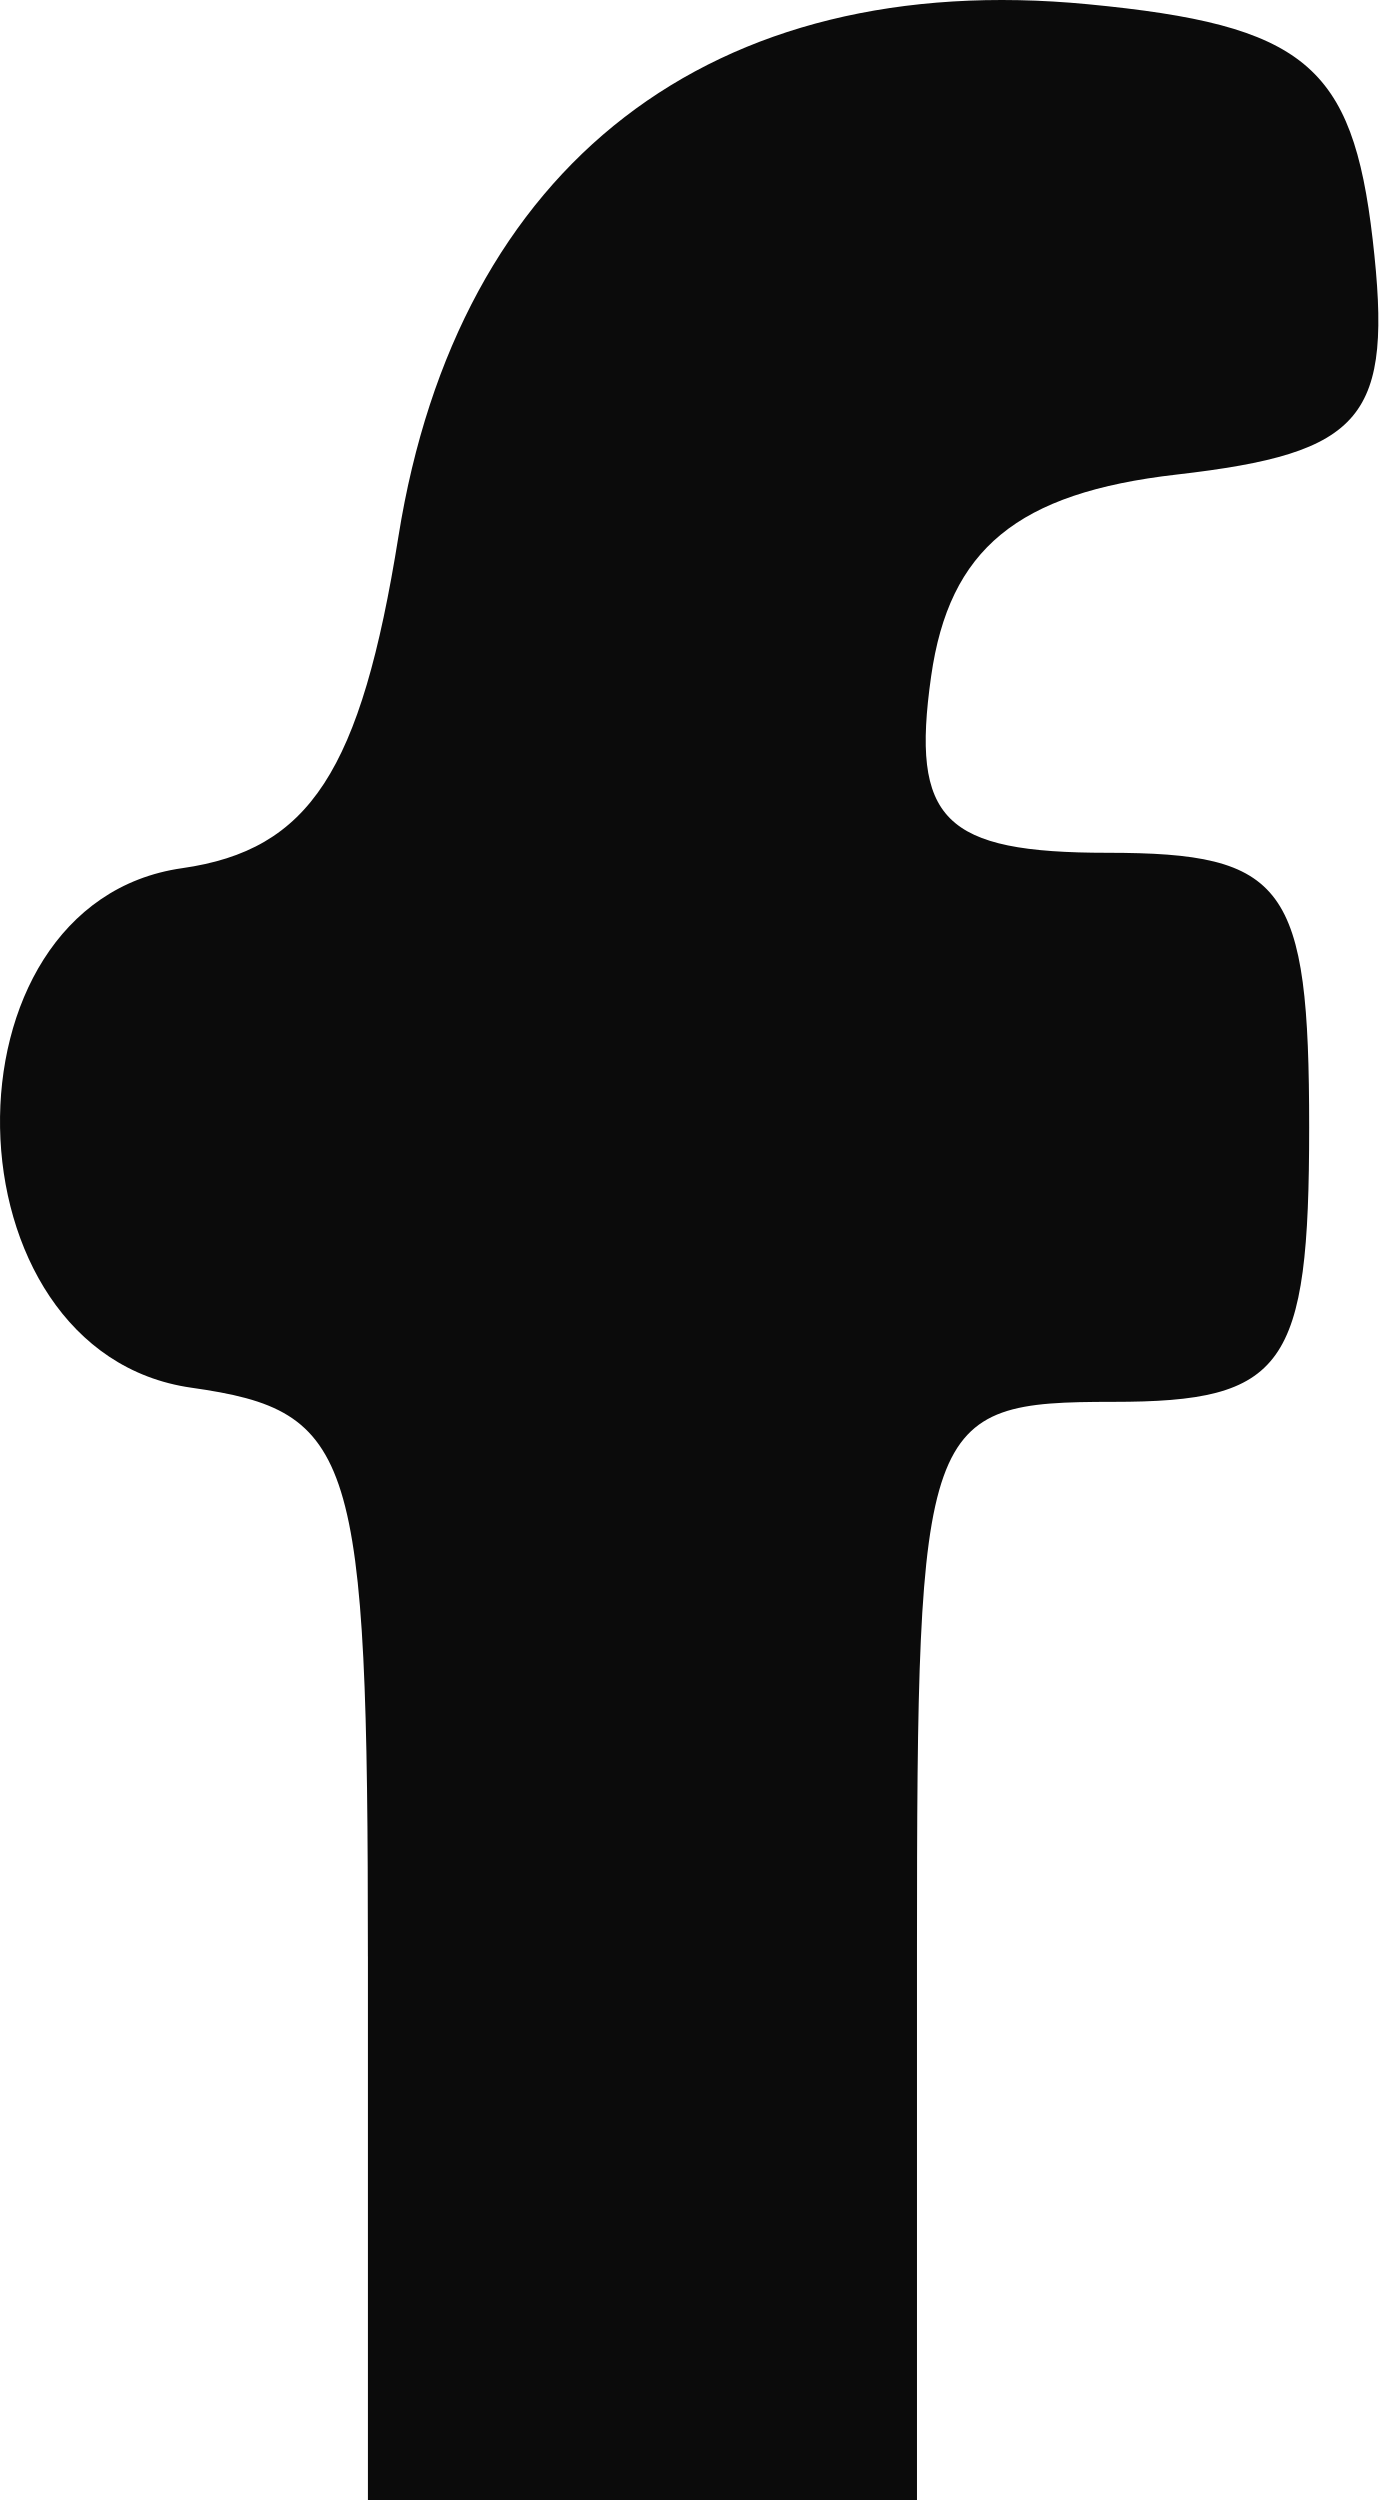
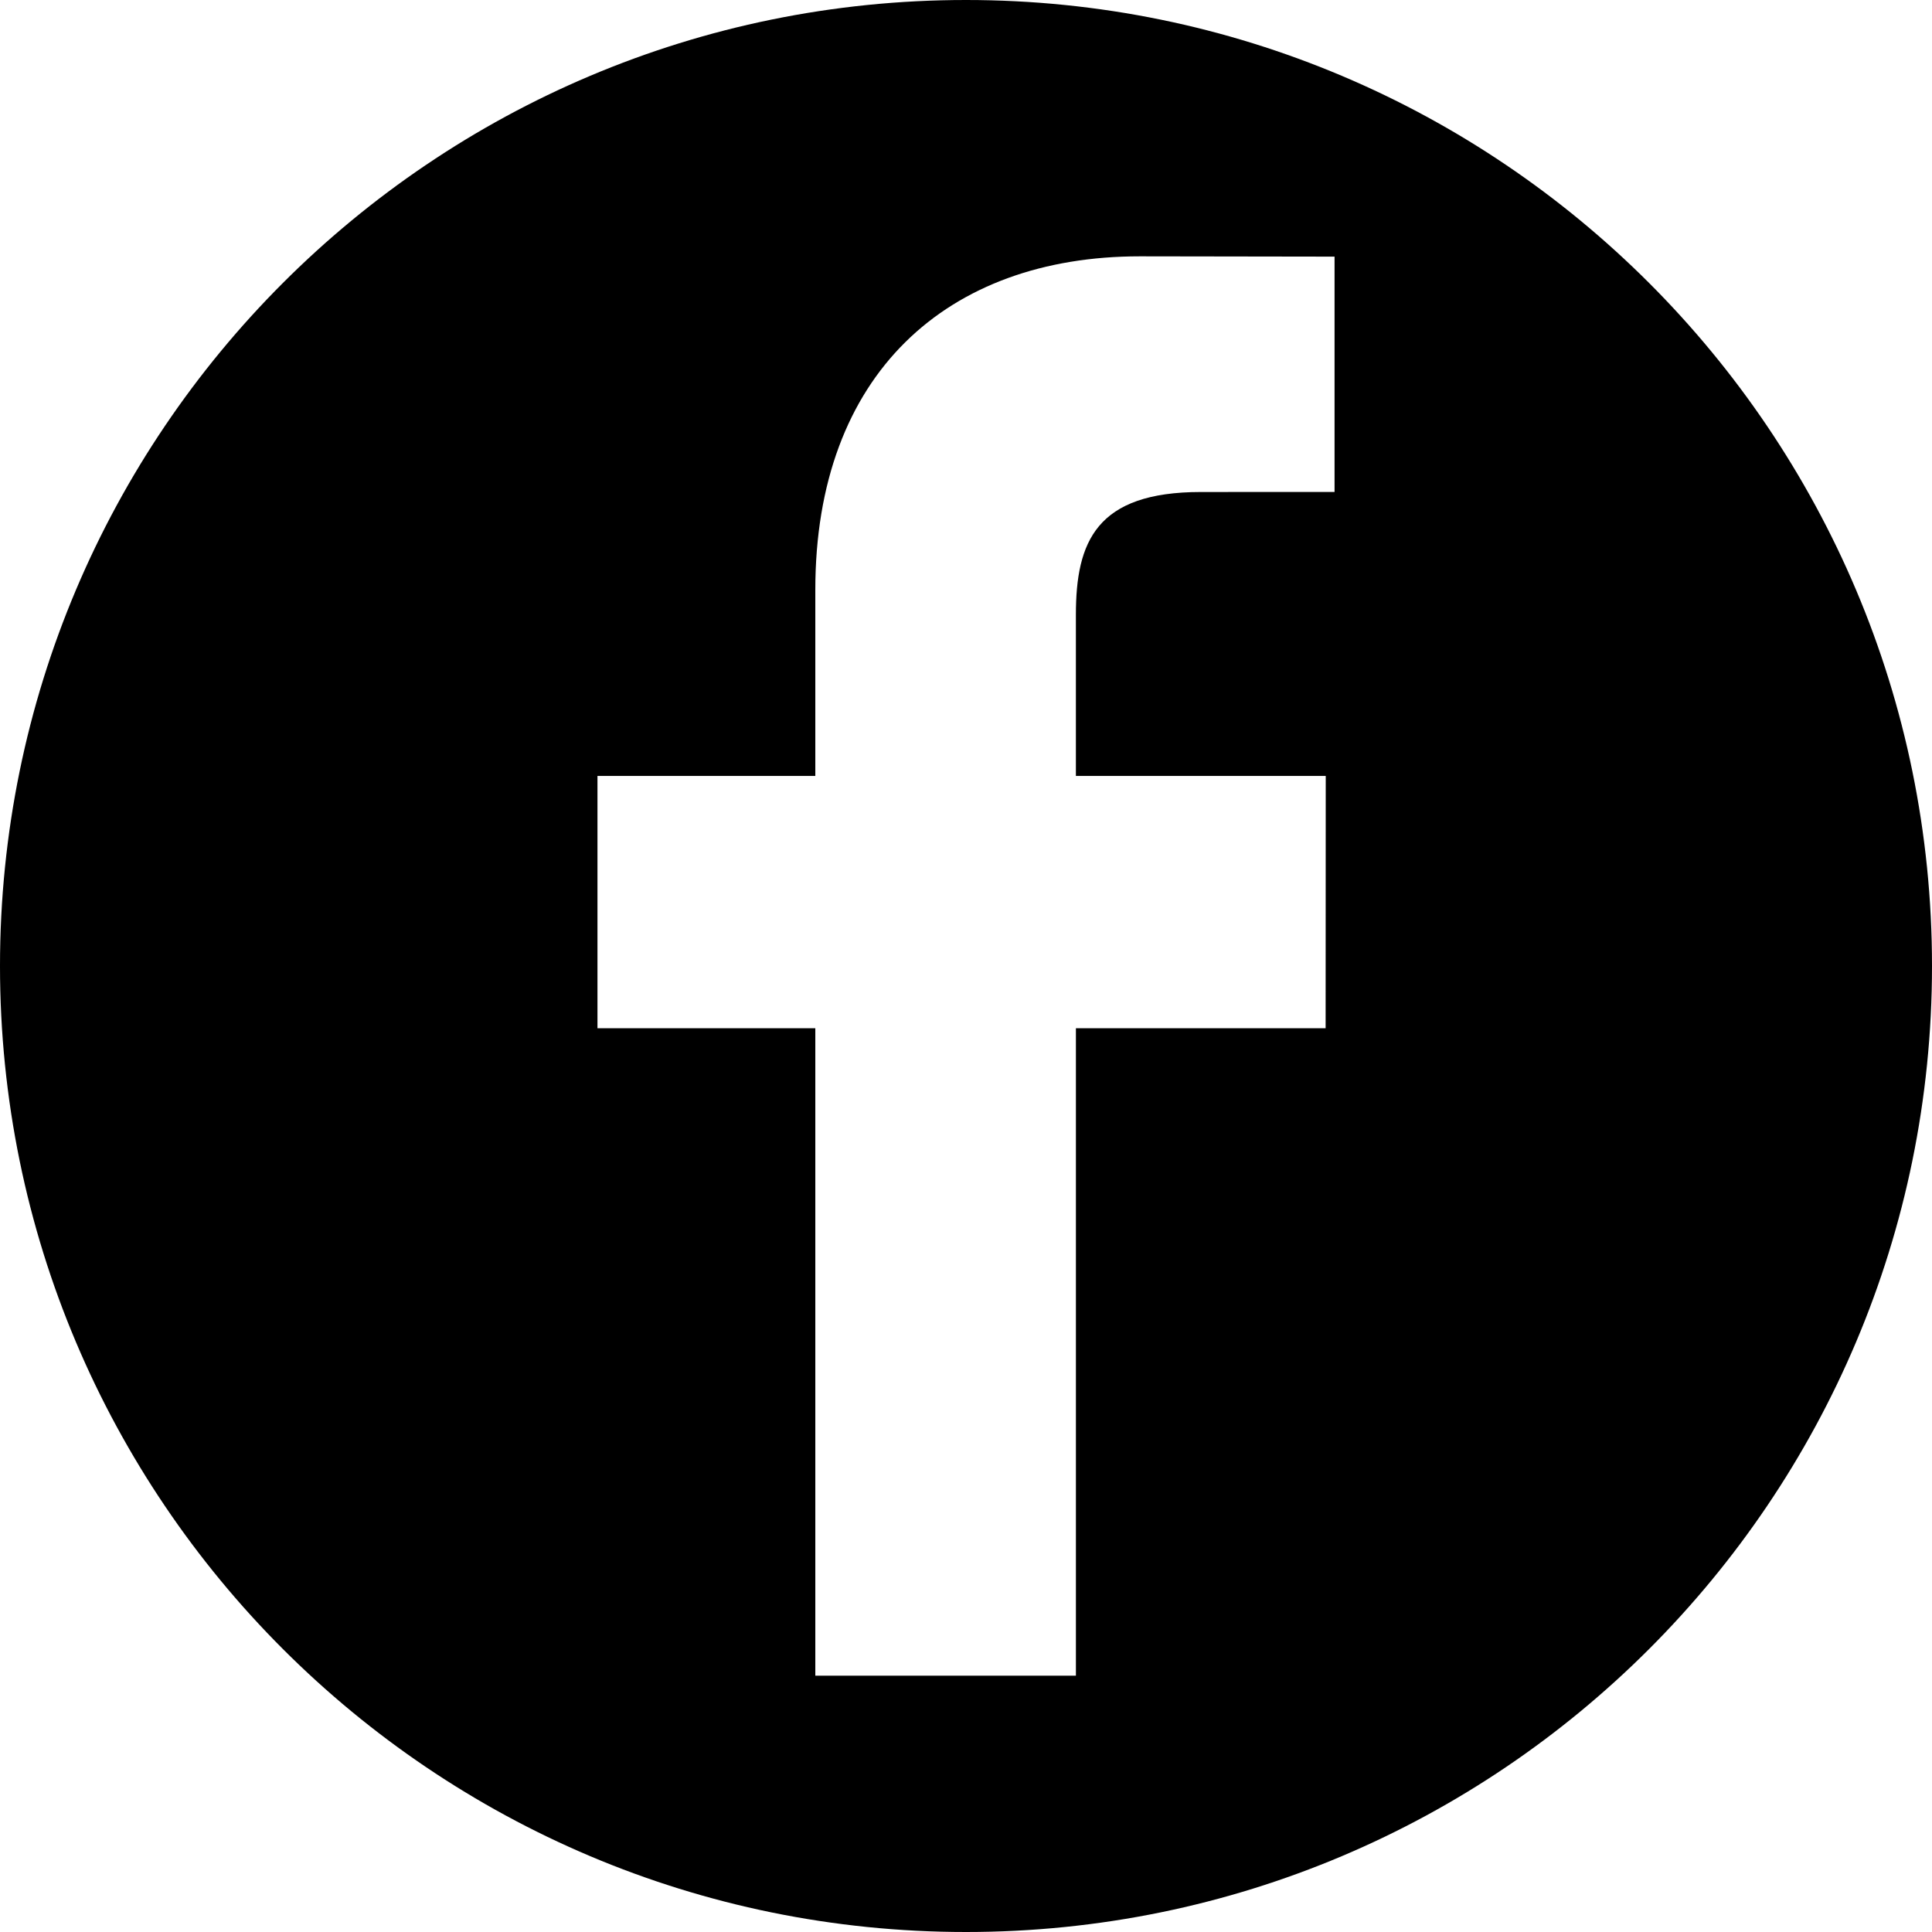
- <svg xmlns="http://www.w3.org/2000/svg" id="svg3336" version="1.1" width="52.718" height="95.618" viewBox="0 0 52.718 95.618">
-   <path style="fill:#0b0b0b" d="m 14.071,74.826 c 0,-19.277 -0.492,-20.861 -6.75,-21.75 C -2.223,51.721 -2.532,34.56 6.963,33.206 11.844,32.51 13.802,29.507 15.241,20.507 17.516,6.278 27.23,-1.218 41.609,0.162 c 8.278,0.794 10.119,2.314 10.891,8.989 0.791,6.847 -0.316,8.176 -7.5,9 -6.086,0.698 -8.695,2.842 -9.387,7.716 -0.781,5.497 0.472,6.75 6.75,6.75 6.81,0 7.709,1.224 7.709,10.5 0,9.2 -0.929,10.5 -7.5,10.5 -7.286,0 -7.5,0.6 -7.5,21 l 0,21 -10.5,0 -10.5,0 0,-20.791 z" id="path3386" />
+ <svg xmlns="http://www.w3.org/2000/svg" version="1.1" id="Capa_1" class="onshare" x="0px" y="0px" width="97.75px" height="97.75px" viewBox="0 0 97.75 97.75" style="enable-background:new 0 0 97.75 97.75;" xml:space="preserve">
+   <path id="f1" d="M48.875,0C21.882,0,0,21.882,0,48.875S21.882,97.75,48.875,97.75S97.75,75.868,97.75,48.875S75.868,0,48.875,0z                                                              M67.521,24.89l-6.76,0.003c-5.301,0-6.326,2.519-6.326,6.215v8.15h12.641L67.07,52.023H54.436v32.758H41.251V52.023H30.229V39.258                                                             h11.022v-9.414c0-10.925,6.675-16.875,16.42-16.875l9.851,0.015V24.89L67.521,24.89z" />
</svg>
